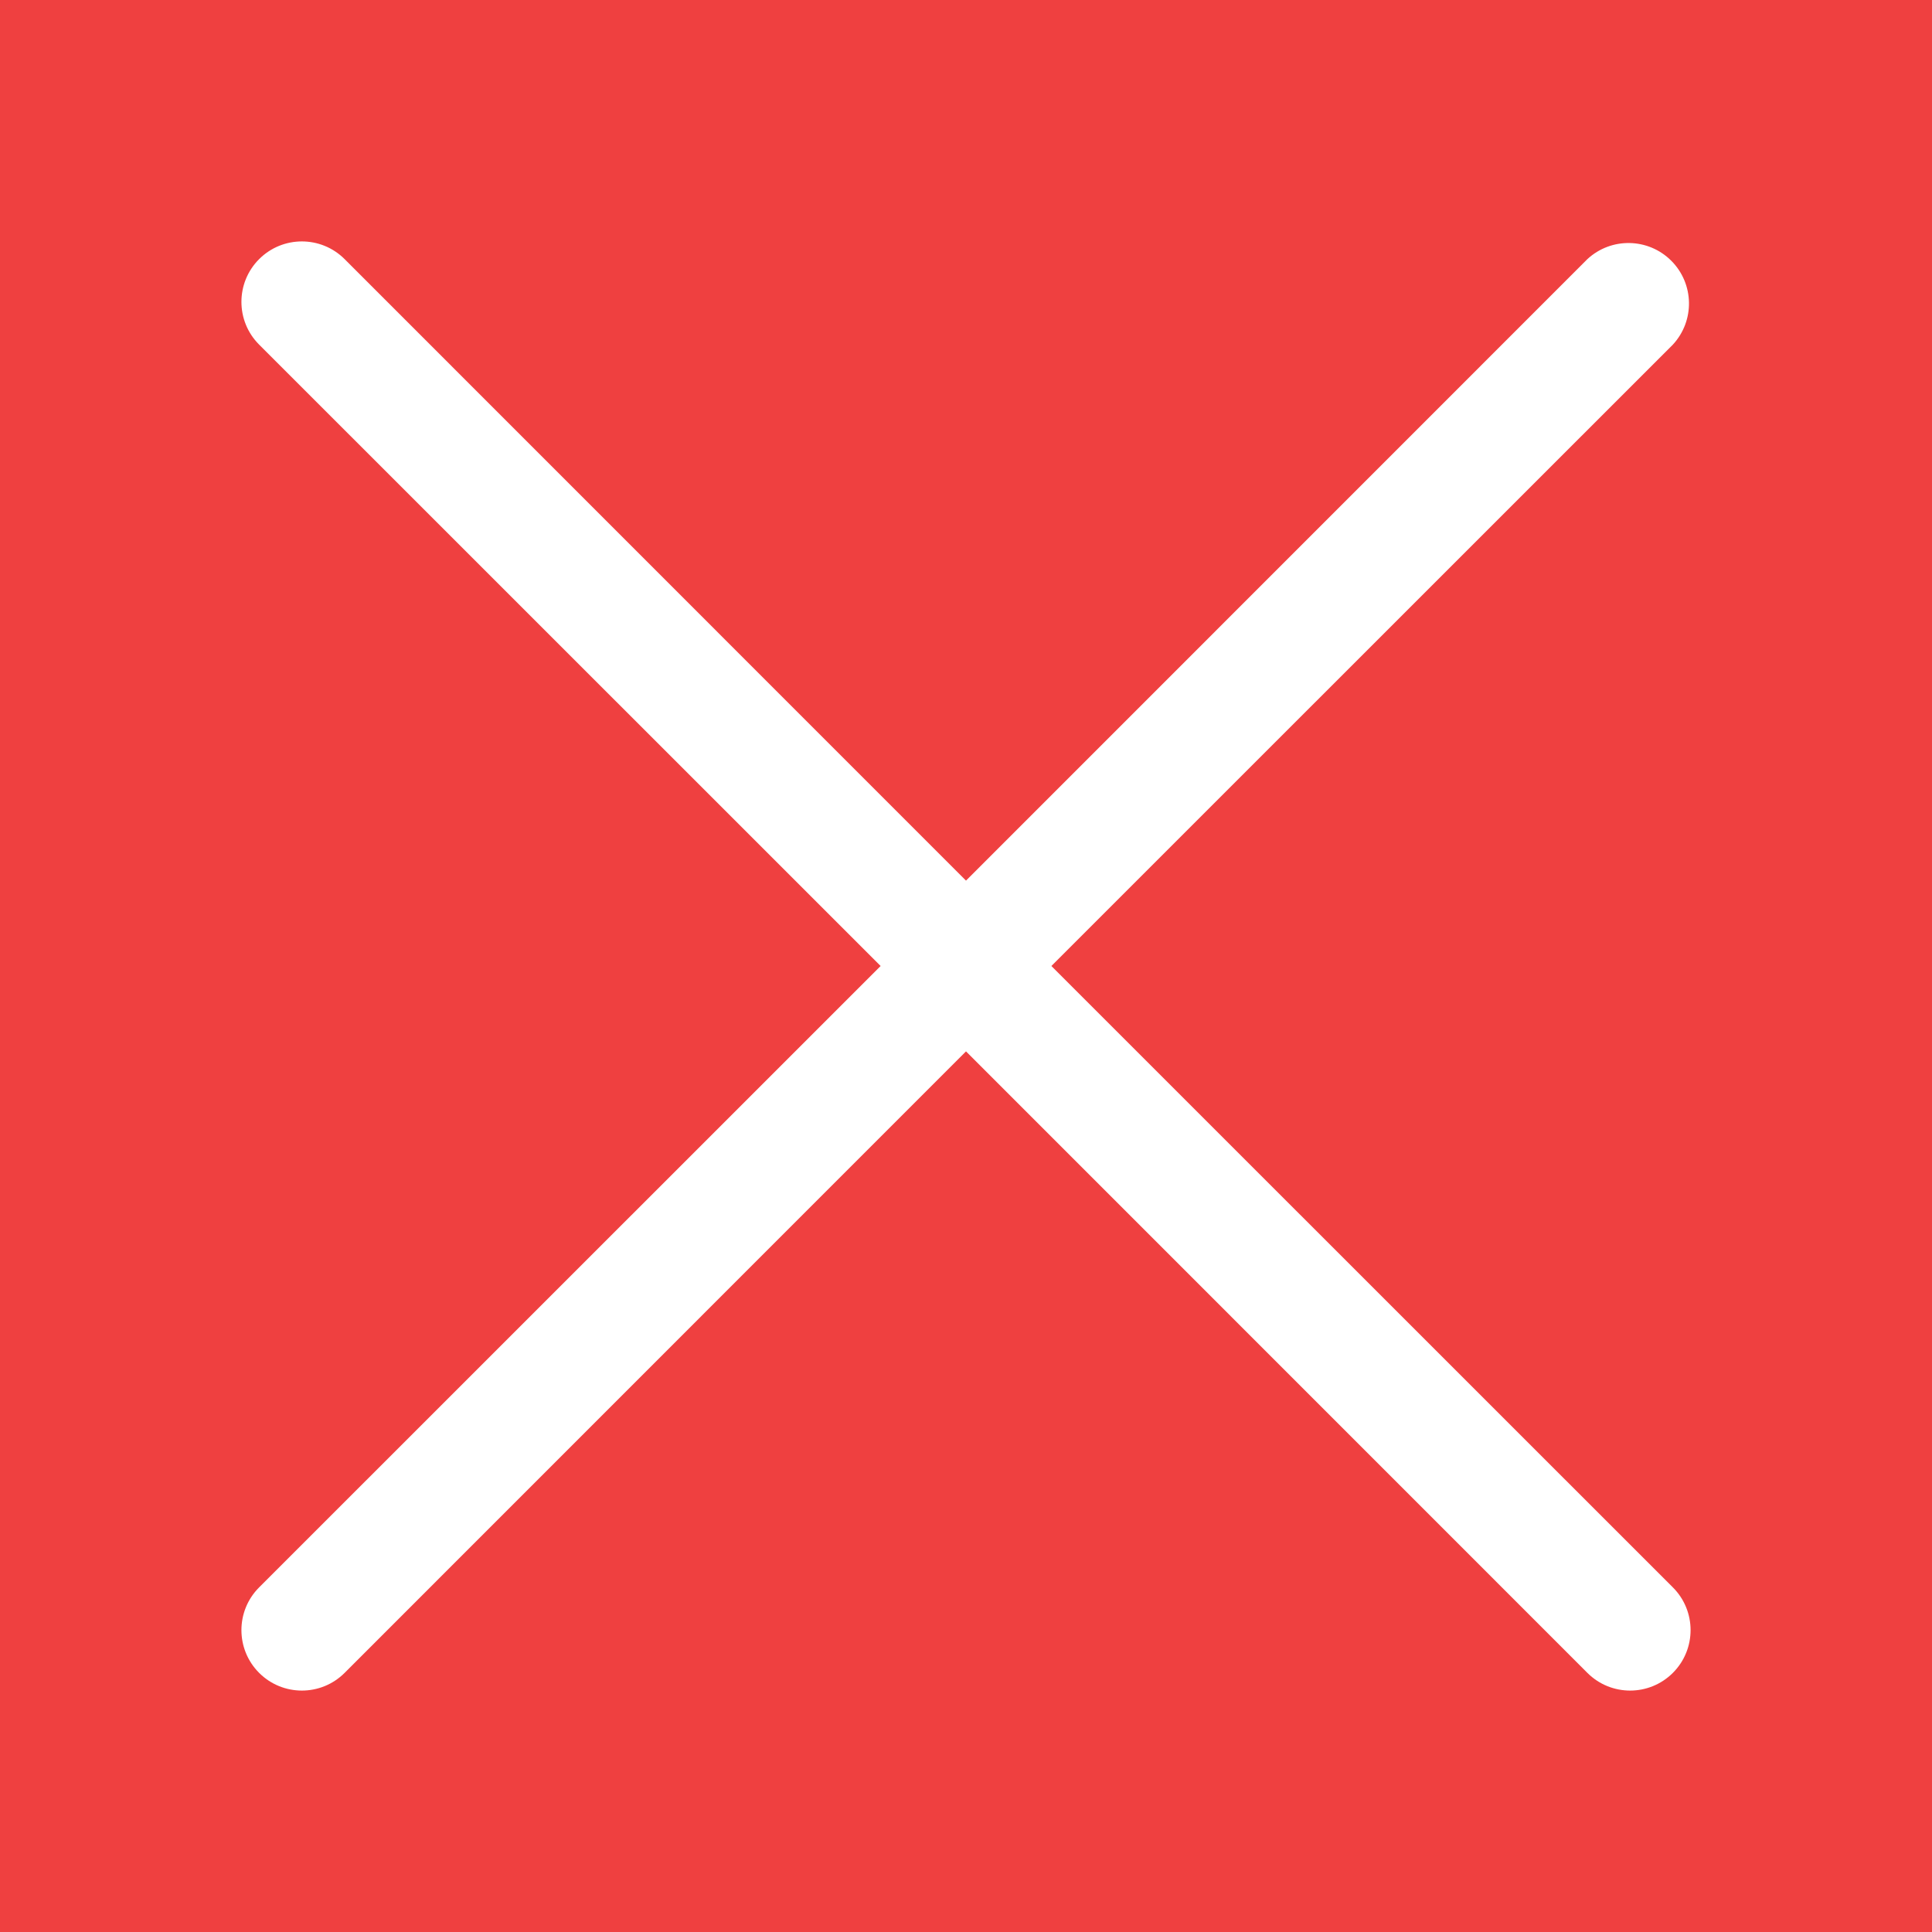
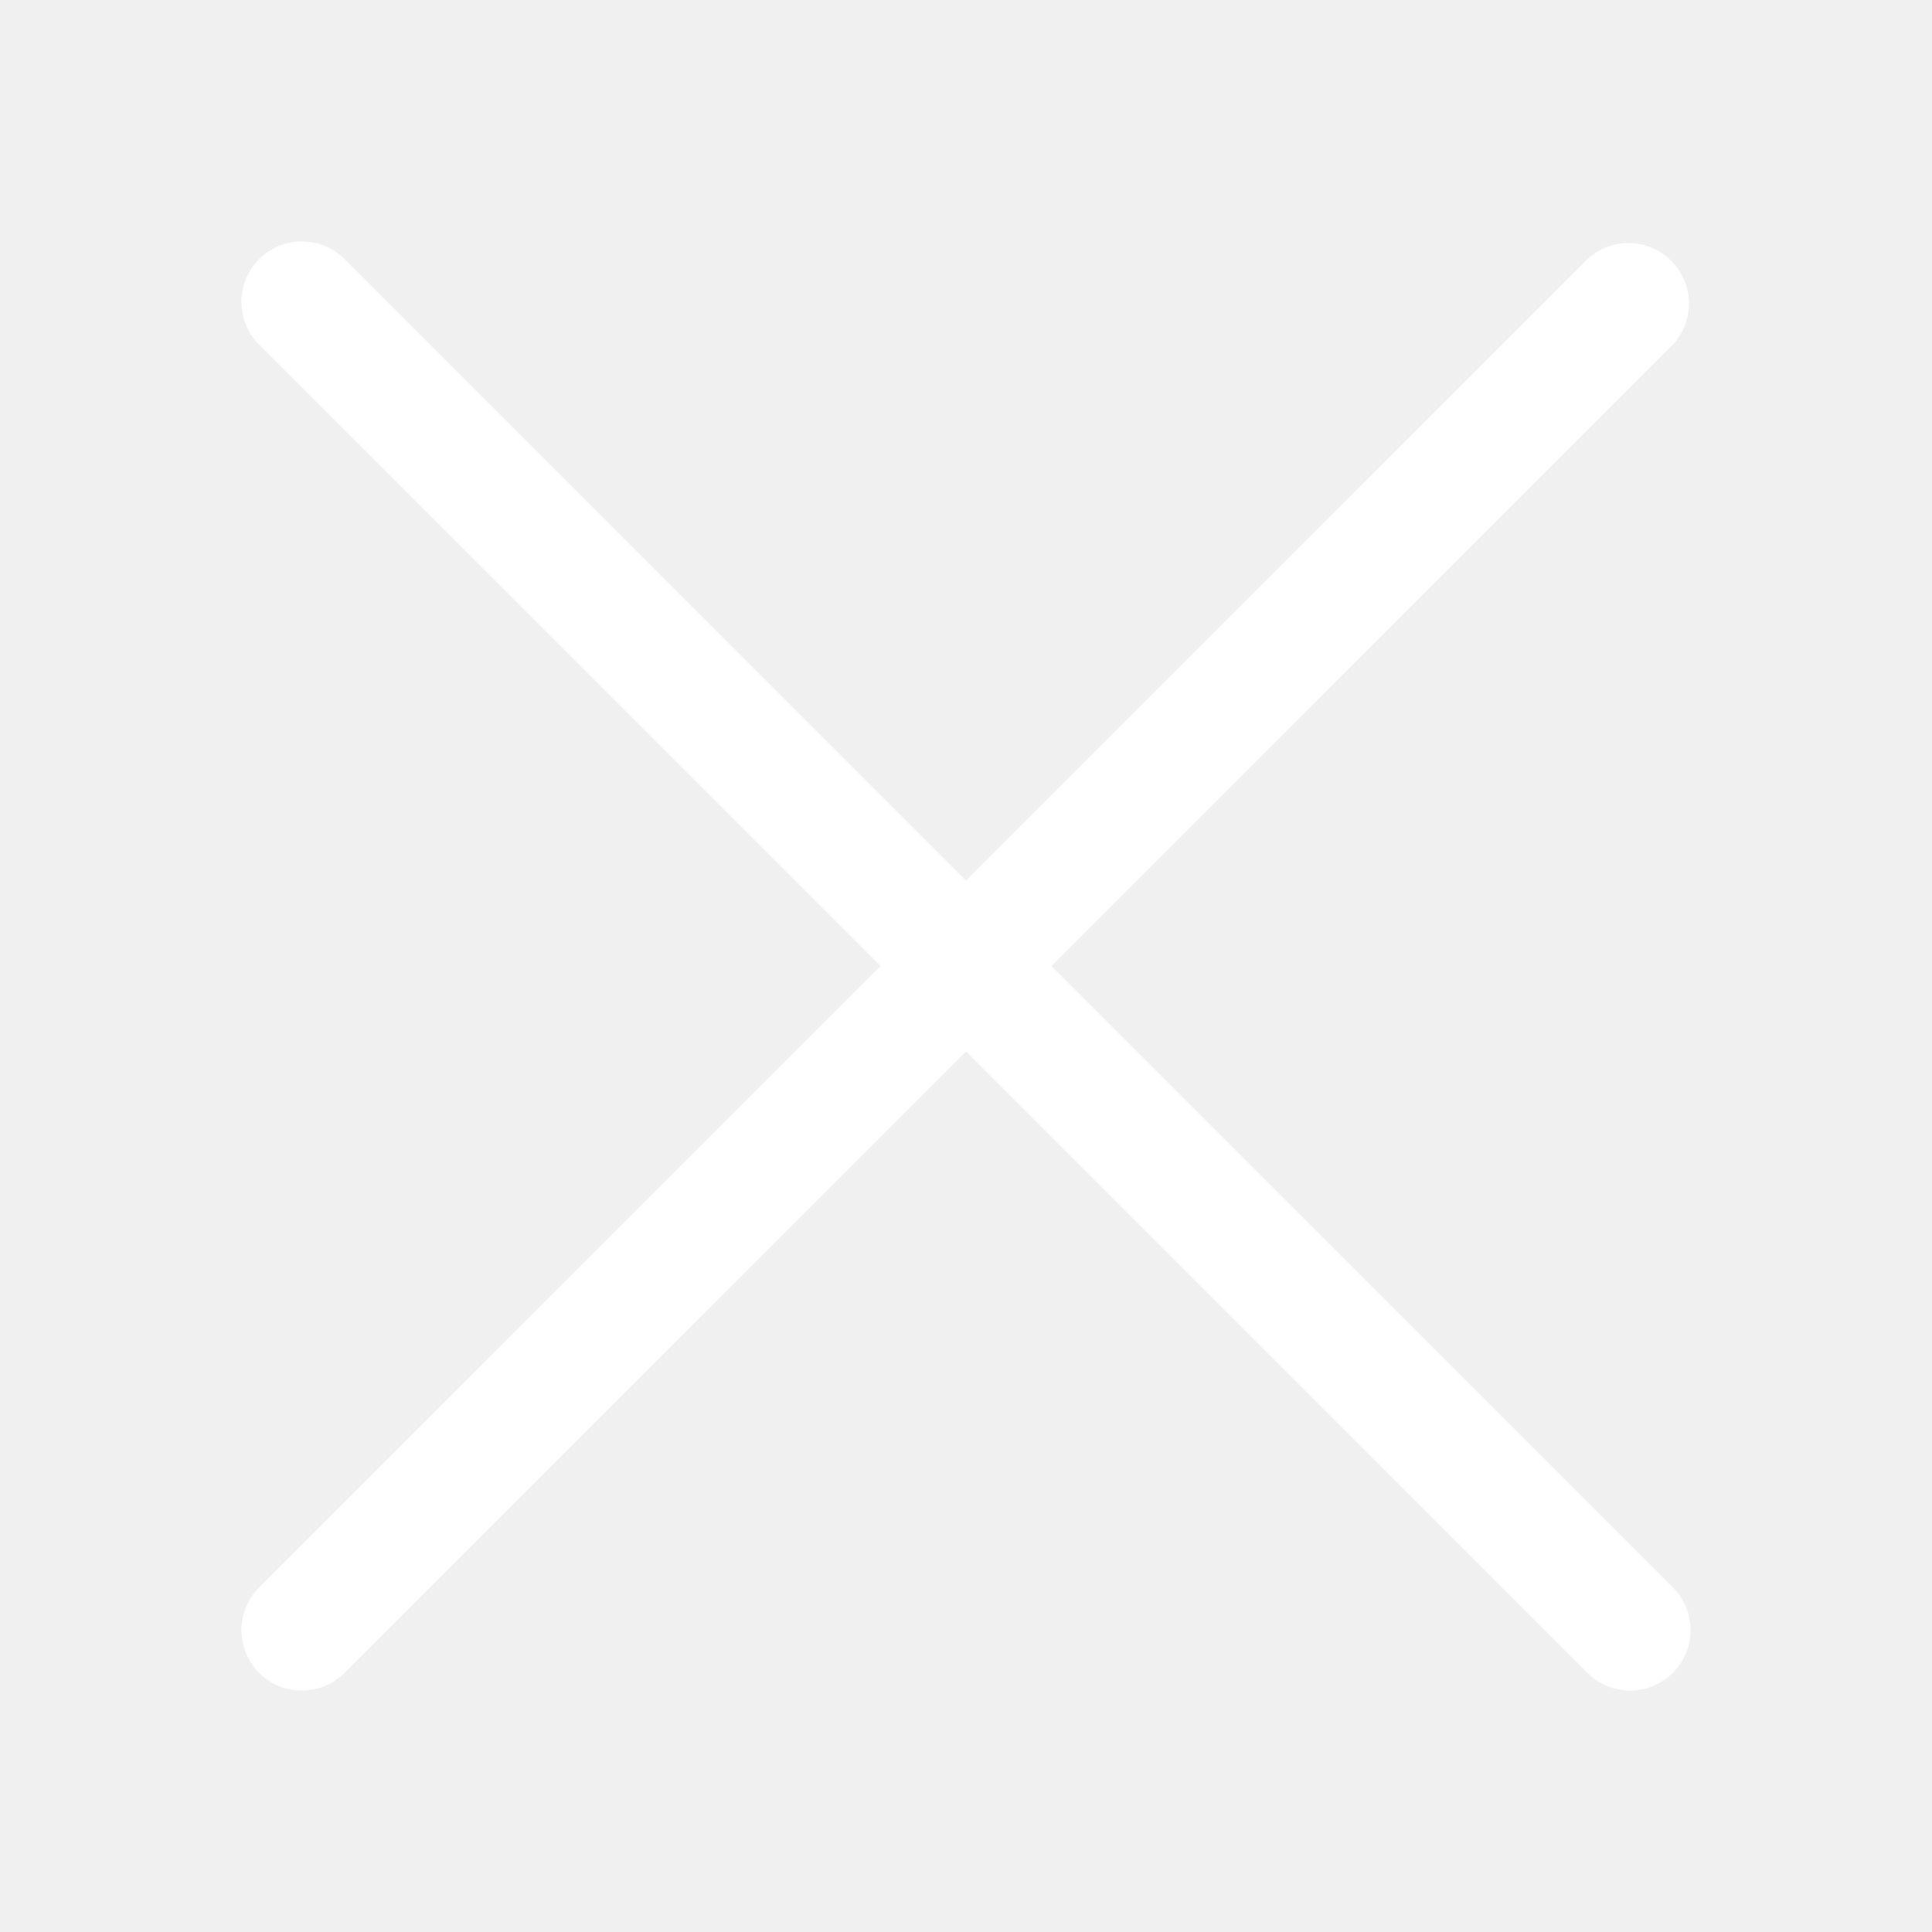
<svg xmlns="http://www.w3.org/2000/svg" width="16" height="16" fill="none">
-   <path fill="#B5B5B5" d="M0 0h16v16H0z" />
-   <path fill="#fff" d="M-1248-60H192v496h-1440z" />
-   <mask id="a" fill="#fff">
-     <path d="M-266-20a4 4 0 0 1 4-4H32a4 4 0 0 1 4 4v56a4 4 0 0 1-4 4h-294a4 4 0 0 1-4-4v-56Z" />
-   </mask>
-   <path fill="#EF4040" d="M-266-20a4 4 0 0 1 4-4H32a4 4 0 0 1 4 4v56a4 4 0 0 1-4 4h-294a4 4 0 0 1-4-4v-56Z" />
-   <path fill="#FFBEBE" d="M-266-24H36h-302ZM36 36a6 6 0 0 1-6 6h-290a6 6 0 0 1-6-6c0 1.105 1.791 2 4 2H32c2.21 0 4-.895 4-2Zm-302 4v-64 64ZM36-24v64-64Z" mask="url(#a)" />
  <path fill="#fff" d="M2.146 2.854a.5.5 0 0 1 .708-.708L8 7.293l5.146-5.147a.501.501 0 0 1 .708.708L8.707 8l5.147 5.146a.5.5 0 1 1-.708.708L8 8.707l-5.146 5.147a.5.5 0 1 1-.708-.708L7.293 8 2.146 2.854Z" />
</svg>
